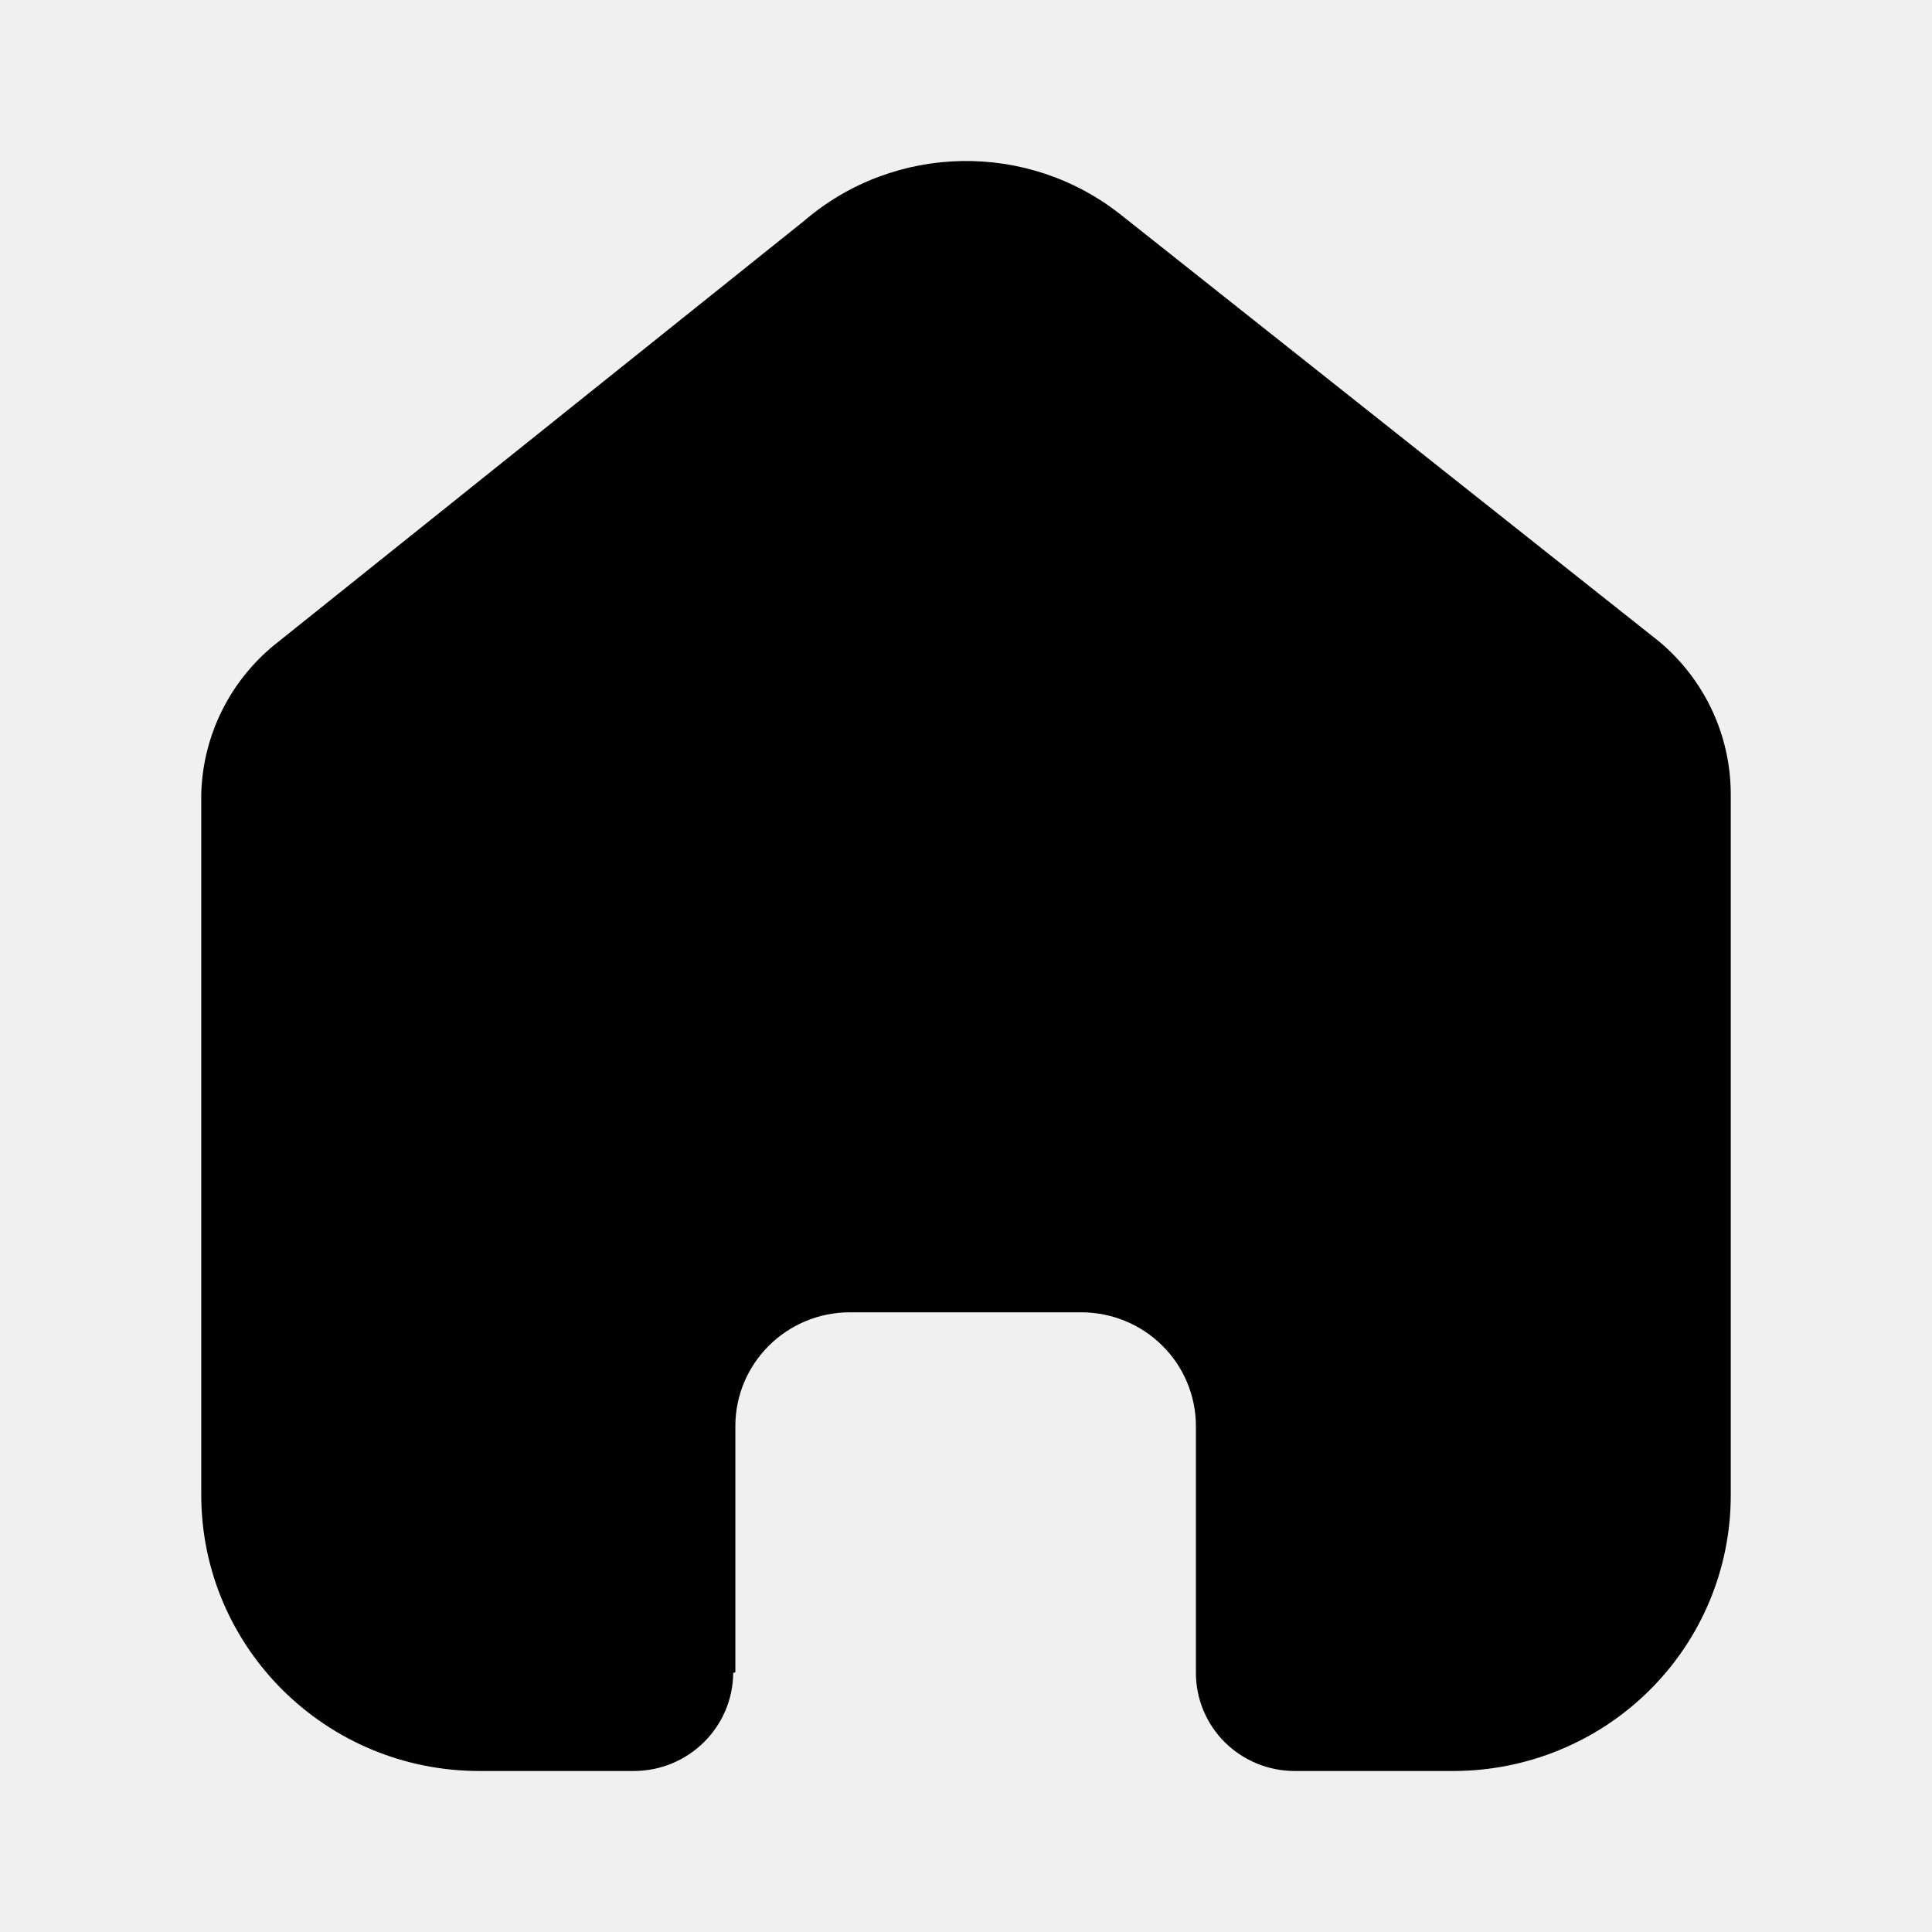
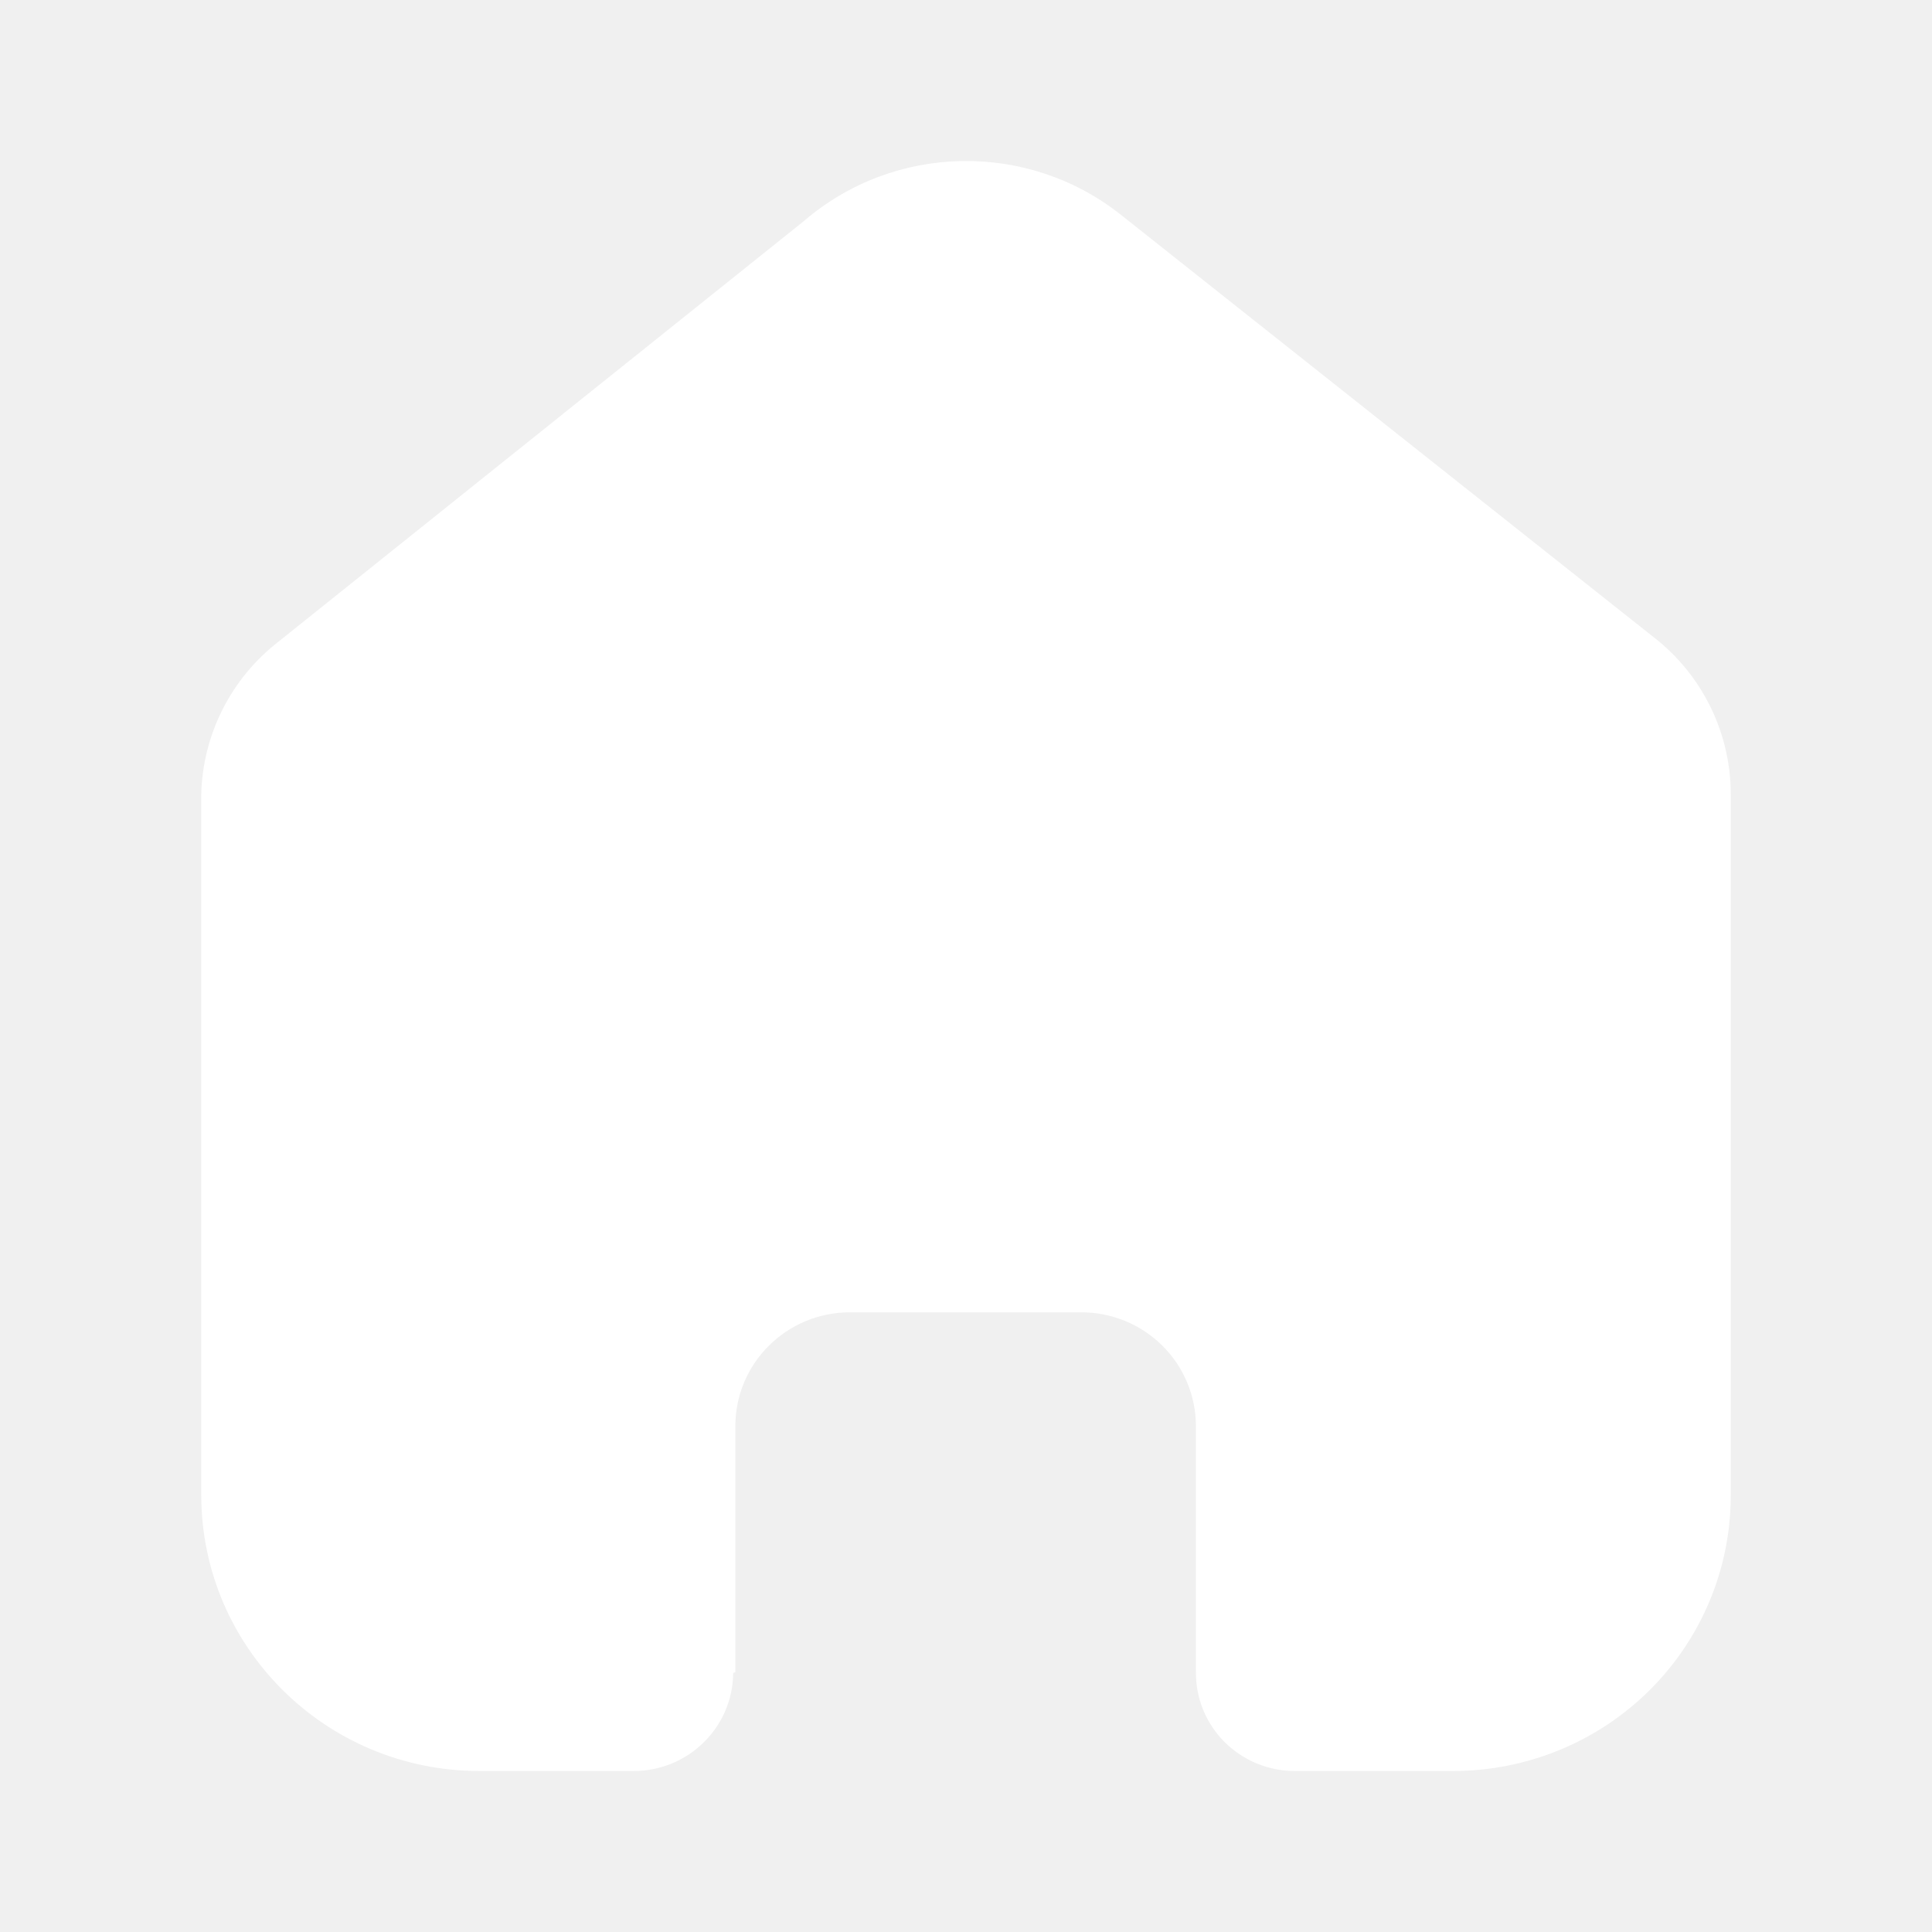
<svg xmlns="http://www.w3.org/2000/svg" width="24" height="24" viewBox="0 0 24 24" fill="none">
-   <path d="M9.135 20.773V17.716C9.135 16.935 9.772 16.302 10.558 16.302H13.433C13.81 16.302 14.172 16.451 14.439 16.716C14.706 16.981 14.856 17.341 14.856 17.716V20.773C14.854 21.098 14.982 21.41 15.212 21.64C15.443 21.87 15.756 22 16.083 22H18.044C18.96 22.002 19.839 21.643 20.487 21.001C21.136 20.359 21.5 19.487 21.5 18.578V9.867C21.5 9.132 21.172 8.436 20.605 7.965L13.934 2.676C12.774 1.749 11.111 1.778 9.985 2.747L3.467 7.965C2.873 8.422 2.518 9.121 2.5 9.867V18.569C2.5 20.464 4.047 22 5.956 22H7.872C8.551 22 9.103 21.456 9.108 20.782L9.135 20.773Z" fill="black" />
+   <path d="M9.135 20.773V17.716C9.135 16.935 9.772 16.302 10.558 16.302H13.433C13.81 16.302 14.172 16.451 14.439 16.716C14.706 16.981 14.856 17.341 14.856 17.716V20.773C14.854 21.098 14.982 21.41 15.212 21.64C15.443 21.87 15.756 22 16.083 22H18.044C18.96 22.002 19.839 21.643 20.487 21.001C21.136 20.359 21.5 19.487 21.5 18.578V9.867C21.5 9.132 21.172 8.436 20.605 7.965L13.934 2.676C12.774 1.749 11.111 1.778 9.985 2.747L3.467 7.965C2.873 8.422 2.518 9.121 2.5 9.867V18.569C2.5 20.464 4.047 22 5.956 22H7.872C8.551 22 9.103 21.456 9.108 20.782L9.135 20.773Z" fill="white" />
</svg>
